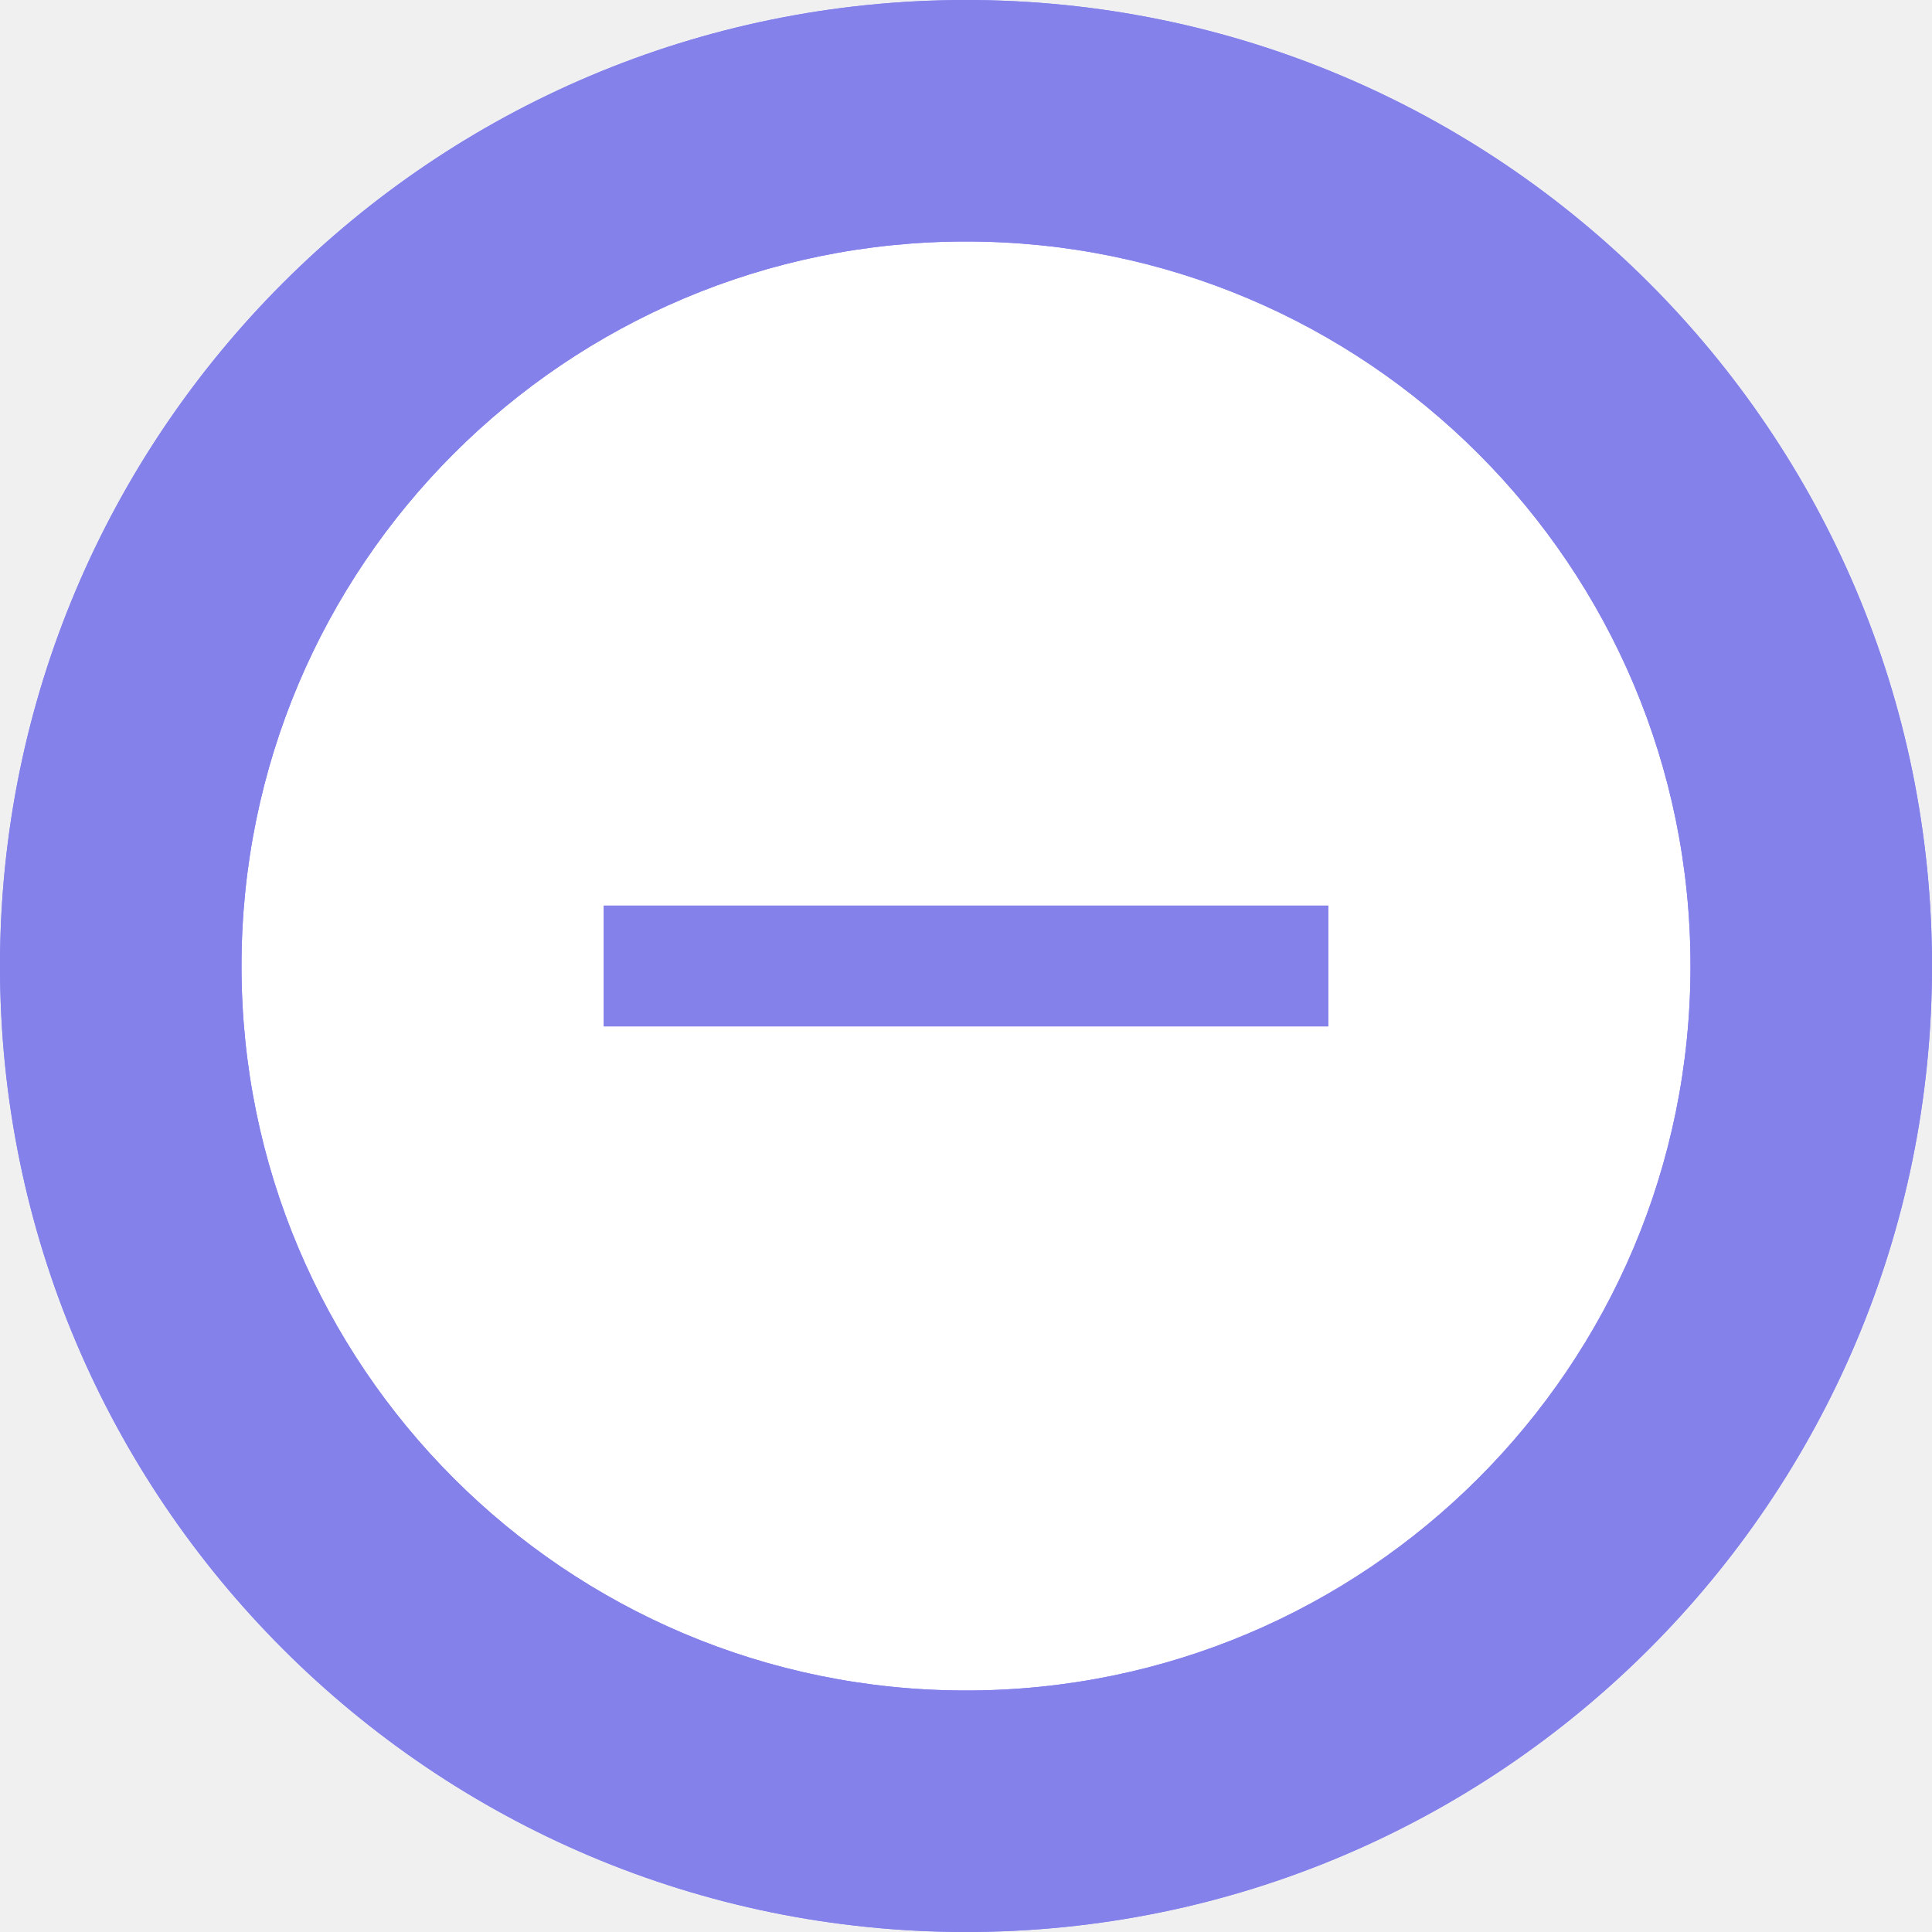
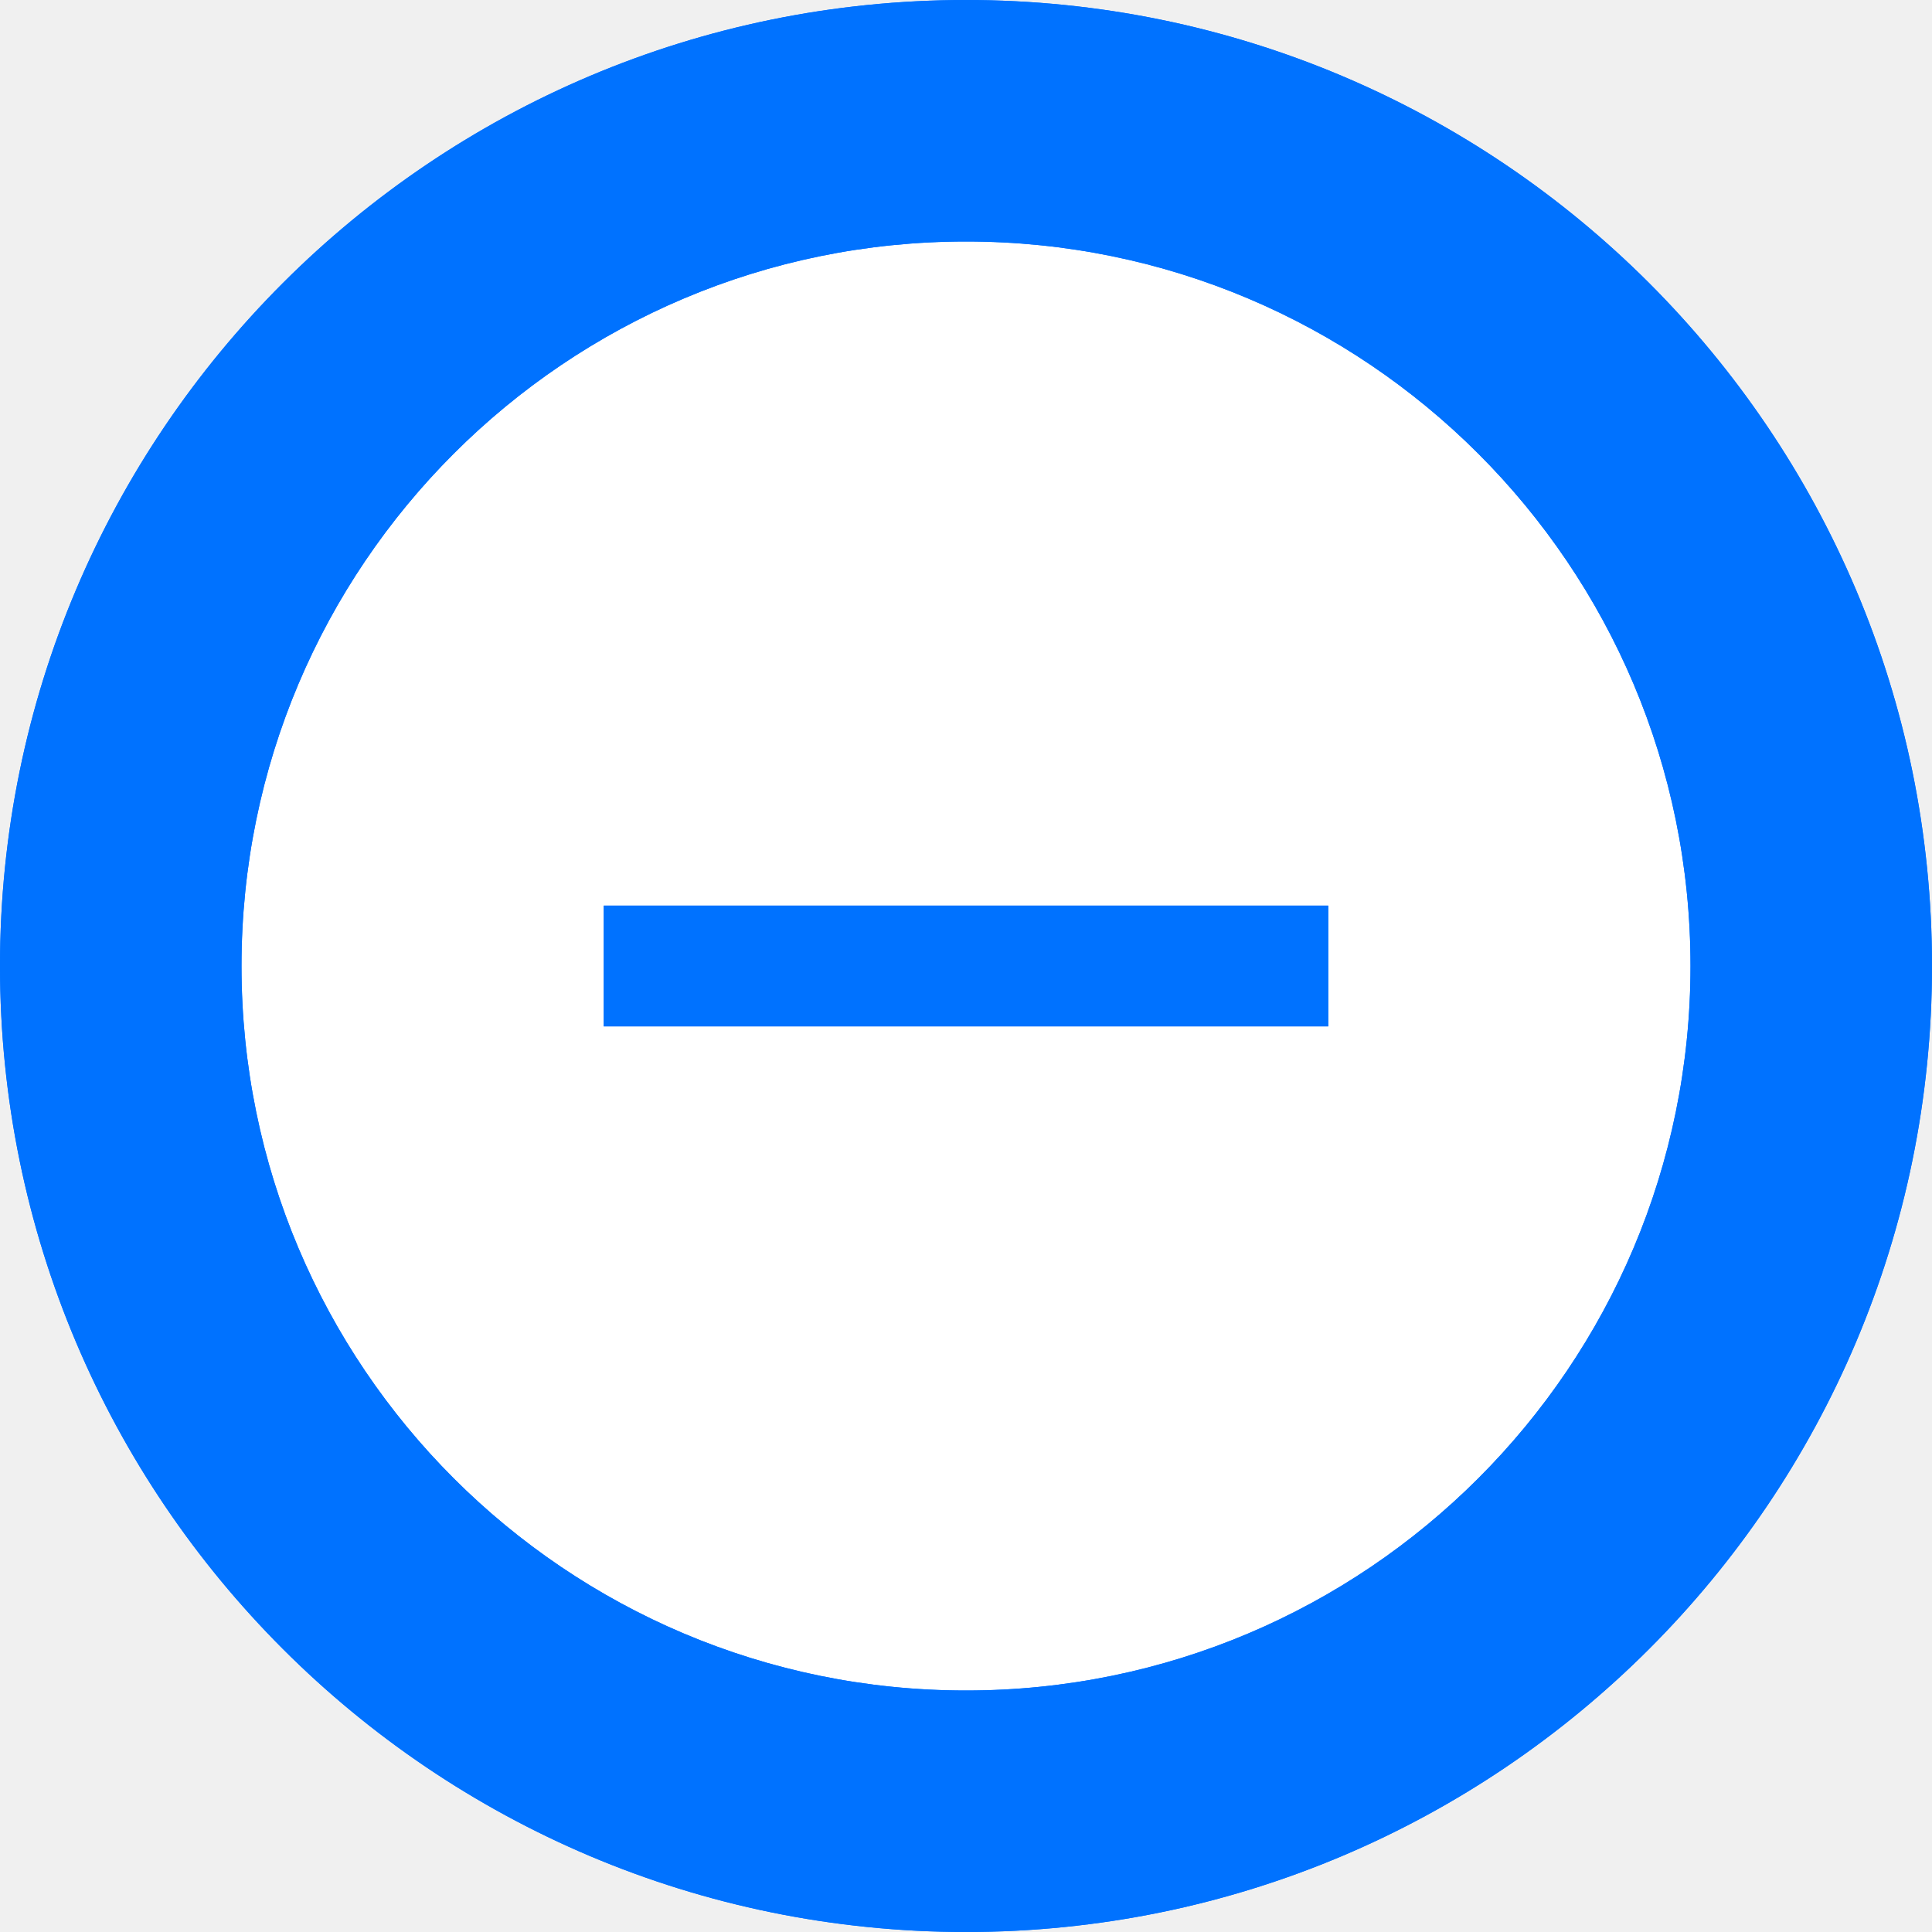
<svg xmlns="http://www.w3.org/2000/svg" xmlns:xlink="http://www.w3.org/1999/xlink" viewBox="0 0 16 16">
  <defs>
    <path id="a" d="M8 16c-4.418 0-8-3.582-8-8s3.582-8 8-8 8 3.582 8 8-3.582 8-8 8zm0-2c3.314 0 6-2.686 6-6s-2.686-6-6-6-6 2.686-6 6 2.686 6 6 6zM5 8.5v-1h6v1H5z" />
  </defs>
  <g fill="none" fill-rule="evenodd">
    <path fill="#FFF" d="M8 16c-4.418 0-8-3.582-8-8s3.582-8 8-8 8 3.582 8 8-3.582 8-8 8z" />
    <mask id="b" fill="#fff">
      <use xlink:href="#a" />
    </mask>
-     <use fill="#8481EB" fill-rule="nonzero" xlink:href="#a" />
-     <path fill="#8481EB" d="M0 0h65v16H0z" mask="url(#b)" />
+     <use fill="#0072FF" fill-rule="nonzero" xlink:href="#a" />
+     <path fill="#0072FF" d="M0 0h65v16H0z" mask="url(#b)" />
  </g>
</svg>
